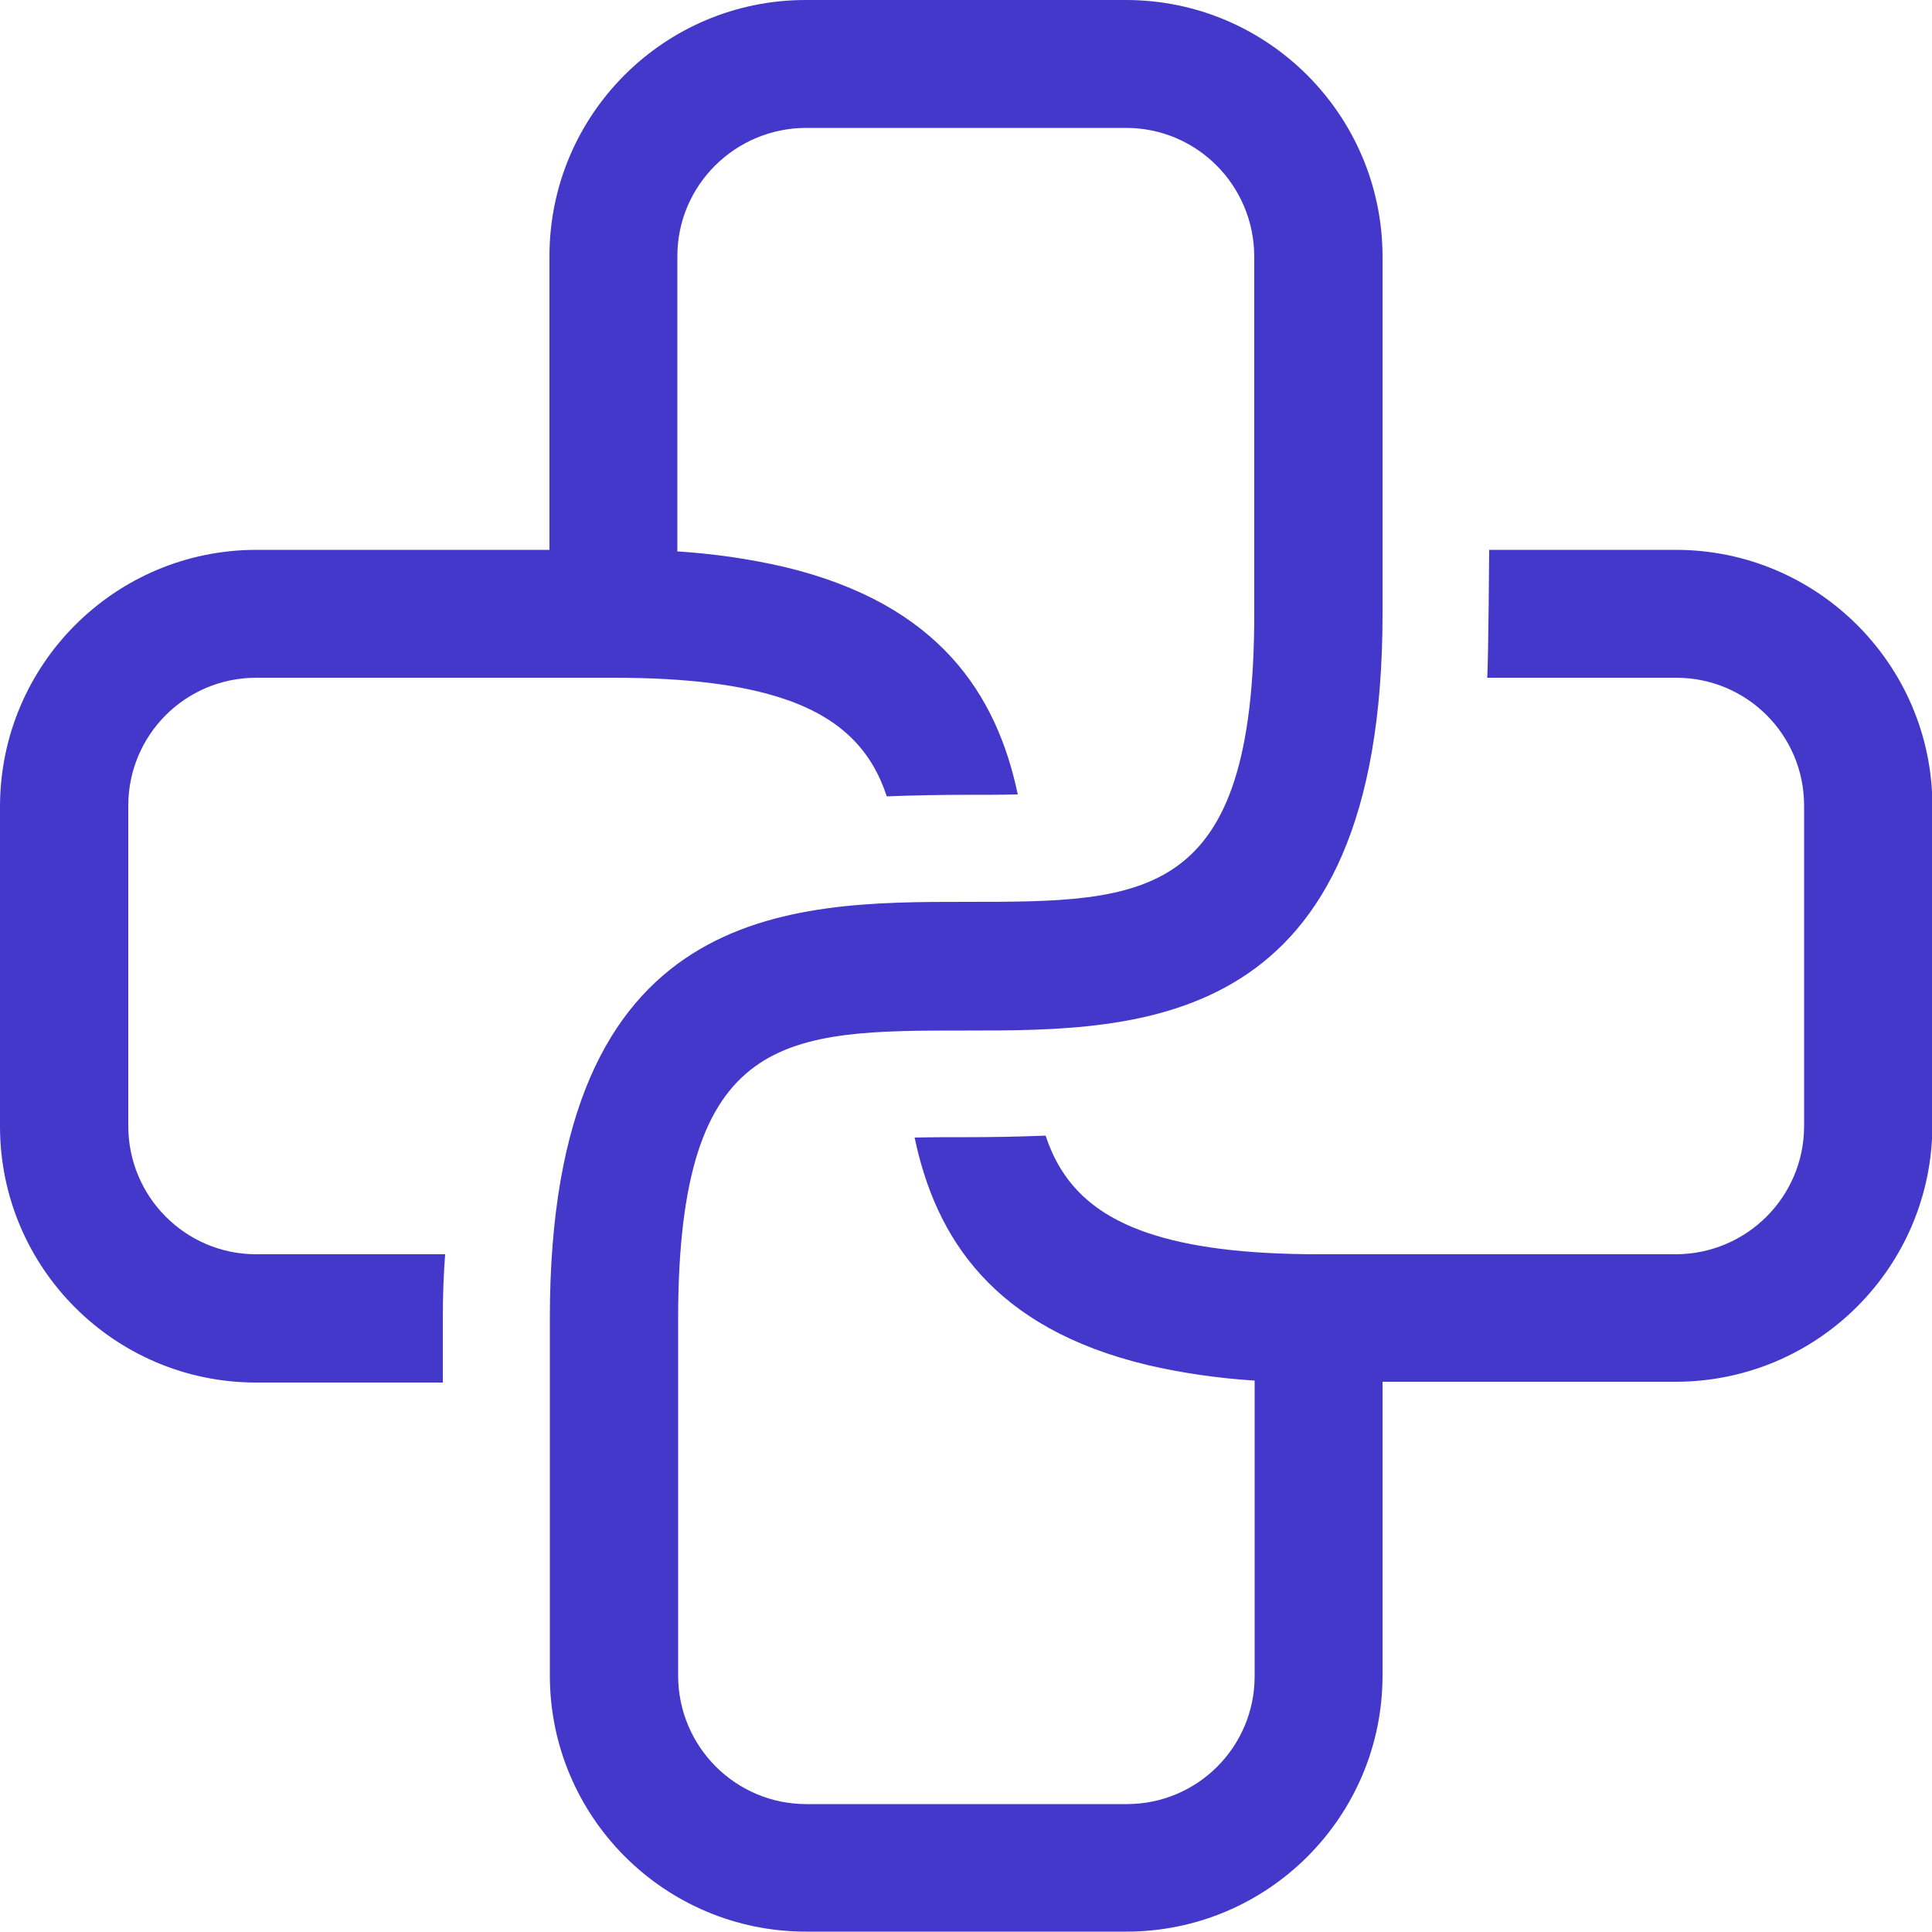
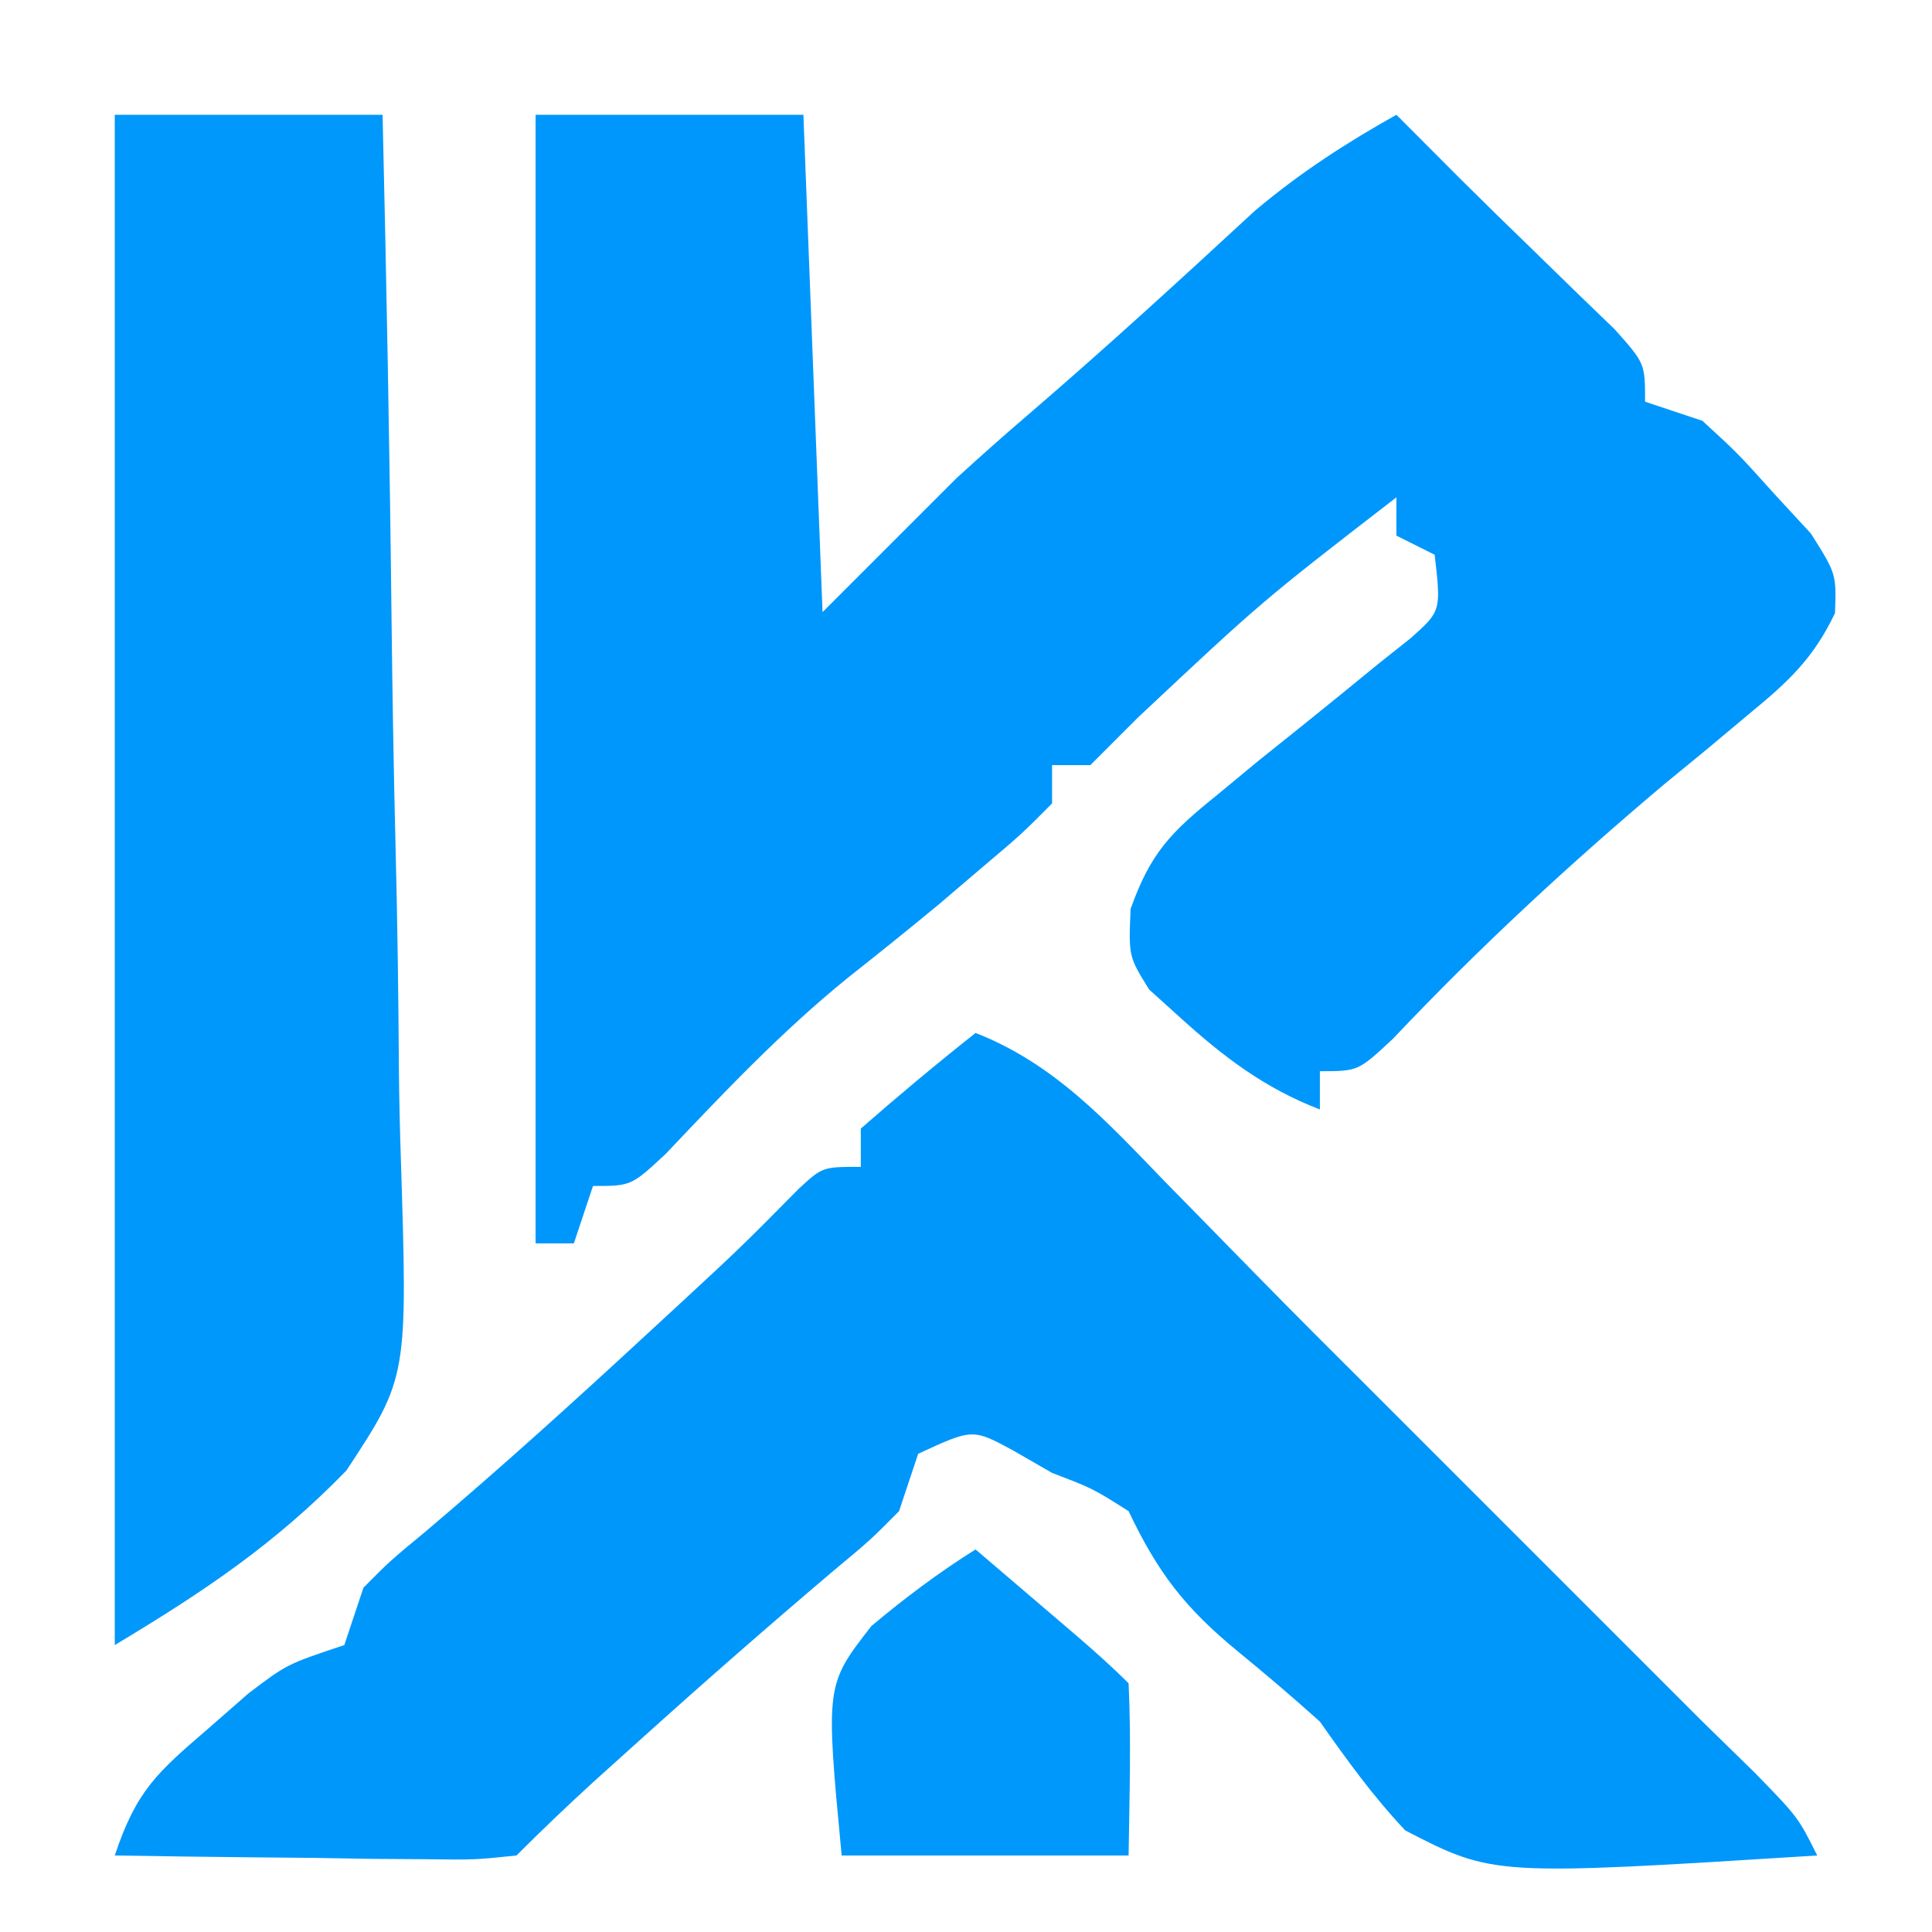
- <svg xmlns="http://www.w3.org/2000/svg" version="1.1" id="Layer_1" x="0px" y="0px" viewBox="0 0 500 500" style="enable-background:new 0 0 500 500;" xml:space="preserve">
-   <style type="text/css">
- 	.st0{fill:#4338CA;}
- </style>
-   <path class="st0" d="M433.7,142.3h-48.3c0,0-0.2,27.8-0.5,33.1h48.9c18.3,0,33.1,14.8,33.1,33.1v82.9c0,18.3-14.8,33.1-33.1,33.2  h-92.5c-19.3,0-33.6-1.9-44.2-5.5c-15.1-5.1-22.7-13.7-26.5-25.2c-7.5,0.3-14.4,0.4-20.5,0.4c-4.5,0-9.1,0-13.4,0.1  c5.4,25.7,20.1,49.3,60.4,58.9c9.1,2.1,18.3,3.4,27.6,4v76.5c0,18.3-14.8,33.1-33.1,33.1h-82.9c-18.3,0-33.1-14.8-33.2-33.1v-92.5  c0-74.6,28.1-74.6,74.6-74.6c45.5,0,107.7,0,107.7-107.8V66.3C357.7,29.7,328,0,291.4,0h-82.9c-36.6,0-66.3,29.7-66.3,66.3v76h-76  C29.7,142.4,0.1,172,0,208.6v82.9c0,36.6,29.7,66.3,66.3,66.3h48.3v-16.6c0-5.8,0.2-11.3,0.6-16.6H66.3c-18.3,0-33.1-14.9-33.1-33.2  v-82.9c0-18.3,14.8-33.1,33.1-33.1h92.5c19.3,0,33.6,1.9,44.2,5.5c15.1,5.1,22.7,13.7,26.5,25.2c7.5-0.3,14.4-0.4,20.4-0.4  c4.5,0,9.1,0,13.5-0.1c-5.4-25.7-20.2-49.3-60.5-58.9c-9.1-2.1-18.3-3.4-27.6-4V66.3c0-18.3,14.9-33.1,33.2-33.2h82.9  c18.3,0,33.1,14.8,33.2,33.2v92.5c0,74.6-28.1,74.6-74.6,74.6c-45.4,0-107.7,0-107.7,107.7v92.5c0,36.6,29.7,66.3,66.3,66.3h82.9  c36.6,0,66.3-29.7,66.3-66.3v-76h76c36.6-0.1,66.2-29.7,66.3-66.3v-82.9C500,172,470.3,142.3,433.7,142.3z" />
+ <svg xmlns="http://www.w3.org/2000/svg" version="1.1" width="101" height="101">
+   <path d="M0 0 C4.62 0 9.24 0 14 0 C14.33 8.58 14.66 17.16 15 26 C17.31 23.69 19.62 21.38 22 19 C23.254 17.856 24.521 16.727 25.812 15.625 C29.825 12.175 33.719 8.607 37.605 5.016 C39.956 3.037 42.325 1.501 45 0 C46.12 1.12 47.239 2.24 48.355 3.363 C49.598 4.6 50.853 5.824 52.113 7.043 C52.839 7.751 53.565 8.458 54.312 9.188 C55.01 9.862 55.707 10.536 56.426 11.23 C58 13 58 13 58 15 C58.99 15.33 59.98 15.66 61 16 C62.859 17.707 62.859 17.707 64.75 19.812 C65.701 20.843 65.701 20.843 66.672 21.895 C68 24 68 24 67.93 26.051 C66.774 28.473 65.446 29.672 63.375 31.375 C62.654 31.978 61.934 32.582 61.191 33.203 C60.468 33.796 59.745 34.389 59 35 C54.002 39.211 49.31 43.558 44.812 48.312 C43 50 43 50 41 50 C41 50.66 41 51.32 41 52 C38.107 50.887 35.961 49.249 33.688 47.188 C33.155 46.707 32.623 46.226 32.074 45.73 C31 44 31 44 31.105 41.516 C32.15 38.578 33.213 37.504 35.625 35.562 C36.339 34.971 37.053 34.379 37.789 33.77 C38.519 33.186 39.248 32.602 40 32 C41.339 30.924 42.673 29.841 44 28.75 C44.578 28.291 45.155 27.832 45.75 27.359 C47.338 25.94 47.338 25.94 47 23 C46.34 22.67 45.68 22.34 45 22 C45 21.34 45 20.68 45 20 C37.969 25.43 37.969 25.43 31.5 31.5 C30.675 32.325 29.85 33.15 29 34 C28.34 34 27.68 34 27 34 C27 34.66 27 35.32 27 36 C25.426 37.586 25.426 37.586 23.312 39.375 C22.58 39.999 21.848 40.623 21.094 41.266 C19.516 42.572 17.919 43.855 16.312 45.125 C12.868 47.918 9.857 51.094 6.812 54.312 C5 56 5 56 3 56 C2.67 56.99 2.34 57.98 2 59 C1.34 59 0.68 59 0 59 C0 39.53 0 20.06 0 0 Z " fill="#0097FC" transform="translate(28,6)" />
+   <path d="M0 0 C4.157 1.625 6.896 4.672 9.938 7.812 C10.45 8.334 10.962 8.855 11.49 9.393 C12.507 10.428 13.523 11.465 14.536 12.504 C16.673 14.687 18.836 16.844 21 19 C26.667 24.667 32.333 30.333 38 36 C38.907 36.887 39.815 37.774 40.75 38.688 C43 41 43 41 44 43 C27.062 44.066 27.062 44.066 22.461 41.688 C20.77 39.892 19.419 38.015 18 36 C16.591 34.738 15.153 33.508 13.688 32.312 C10.931 30.044 9.527 28.208 8 25 C6.134 23.817 6.134 23.817 4 23 C3.319 22.608 2.639 22.216 1.938 21.812 C-0.154 20.685 -0.154 20.685 -3 22 C-3.495 23.485 -3.495 23.485 -4 25 C-5.496 26.508 -5.496 26.508 -7.438 28.125 C-10.796 30.973 -14.104 33.864 -17.375 36.812 C-18.208 37.561 -19.04 38.31 -19.898 39.082 C-21.295 40.357 -22.663 41.663 -24 43 C-26.155 43.227 -26.155 43.227 -28.789 43.195 C-29.73 43.189 -30.671 43.182 -31.641 43.176 C-33.118 43.151 -33.118 43.151 -34.625 43.125 C-35.618 43.116 -36.61 43.107 -37.633 43.098 C-40.089 43.074 -42.544 43.041 -45 43 C-43.869 39.607 -42.791 38.67 -40.125 36.375 C-39.426 35.764 -38.728 35.153 -38.008 34.523 C-36 33 -36 33 -33 32 C-32.67 31.01 -32.34 30.02 -32 29 C-30.609 27.598 -30.609 27.598 -28.75 26.062 C-24.804 22.718 -20.983 19.263 -17.188 15.75 C-16.625 15.231 -16.062 14.711 -15.481 14.176 C-12.293 11.227 -12.293 11.227 -9.238 8.141 C-8 7 -8 7 -6 7 C-6 6.34 -6 5.68 -6 5 C-4.041 3.286 -2.041 1.616 0 0 Z " fill="#0097FB" transform="translate(51,54)" />
+   <path d="M0 0 C4.62 0 9.24 0 14 0 C14.204 8.711 14.369 17.42 14.466 26.132 C14.513 30.178 14.577 34.223 14.679 38.268 C14.777 42.178 14.831 46.087 14.854 49.998 C14.87 51.484 14.903 52.97 14.952 54.455 C15.316 65.999 15.316 65.999 12.112 70.871 C8.37 74.727 4.631 77.221 0 80 C0 53.6 0 27.2 0 0 Z " fill="#0098FB" transform="translate(6,6)" />
+   <path d="M0 0 C1.146 0.979 2.292 1.958 3.438 2.938 C4.395 3.755 4.395 3.755 5.371 4.59 C6.27 5.368 7.159 6.159 8 7 C8.142 10.003 8.042 12.992 8 16 C3.05 16 -1.9 16 -7 16 C-7.844 7.082 -7.844 7.082 -5.441 4 C-3.687 2.532 -1.937 1.215 0 0 Z " fill="#0098FB" transform="translate(51,81)" />
</svg>
